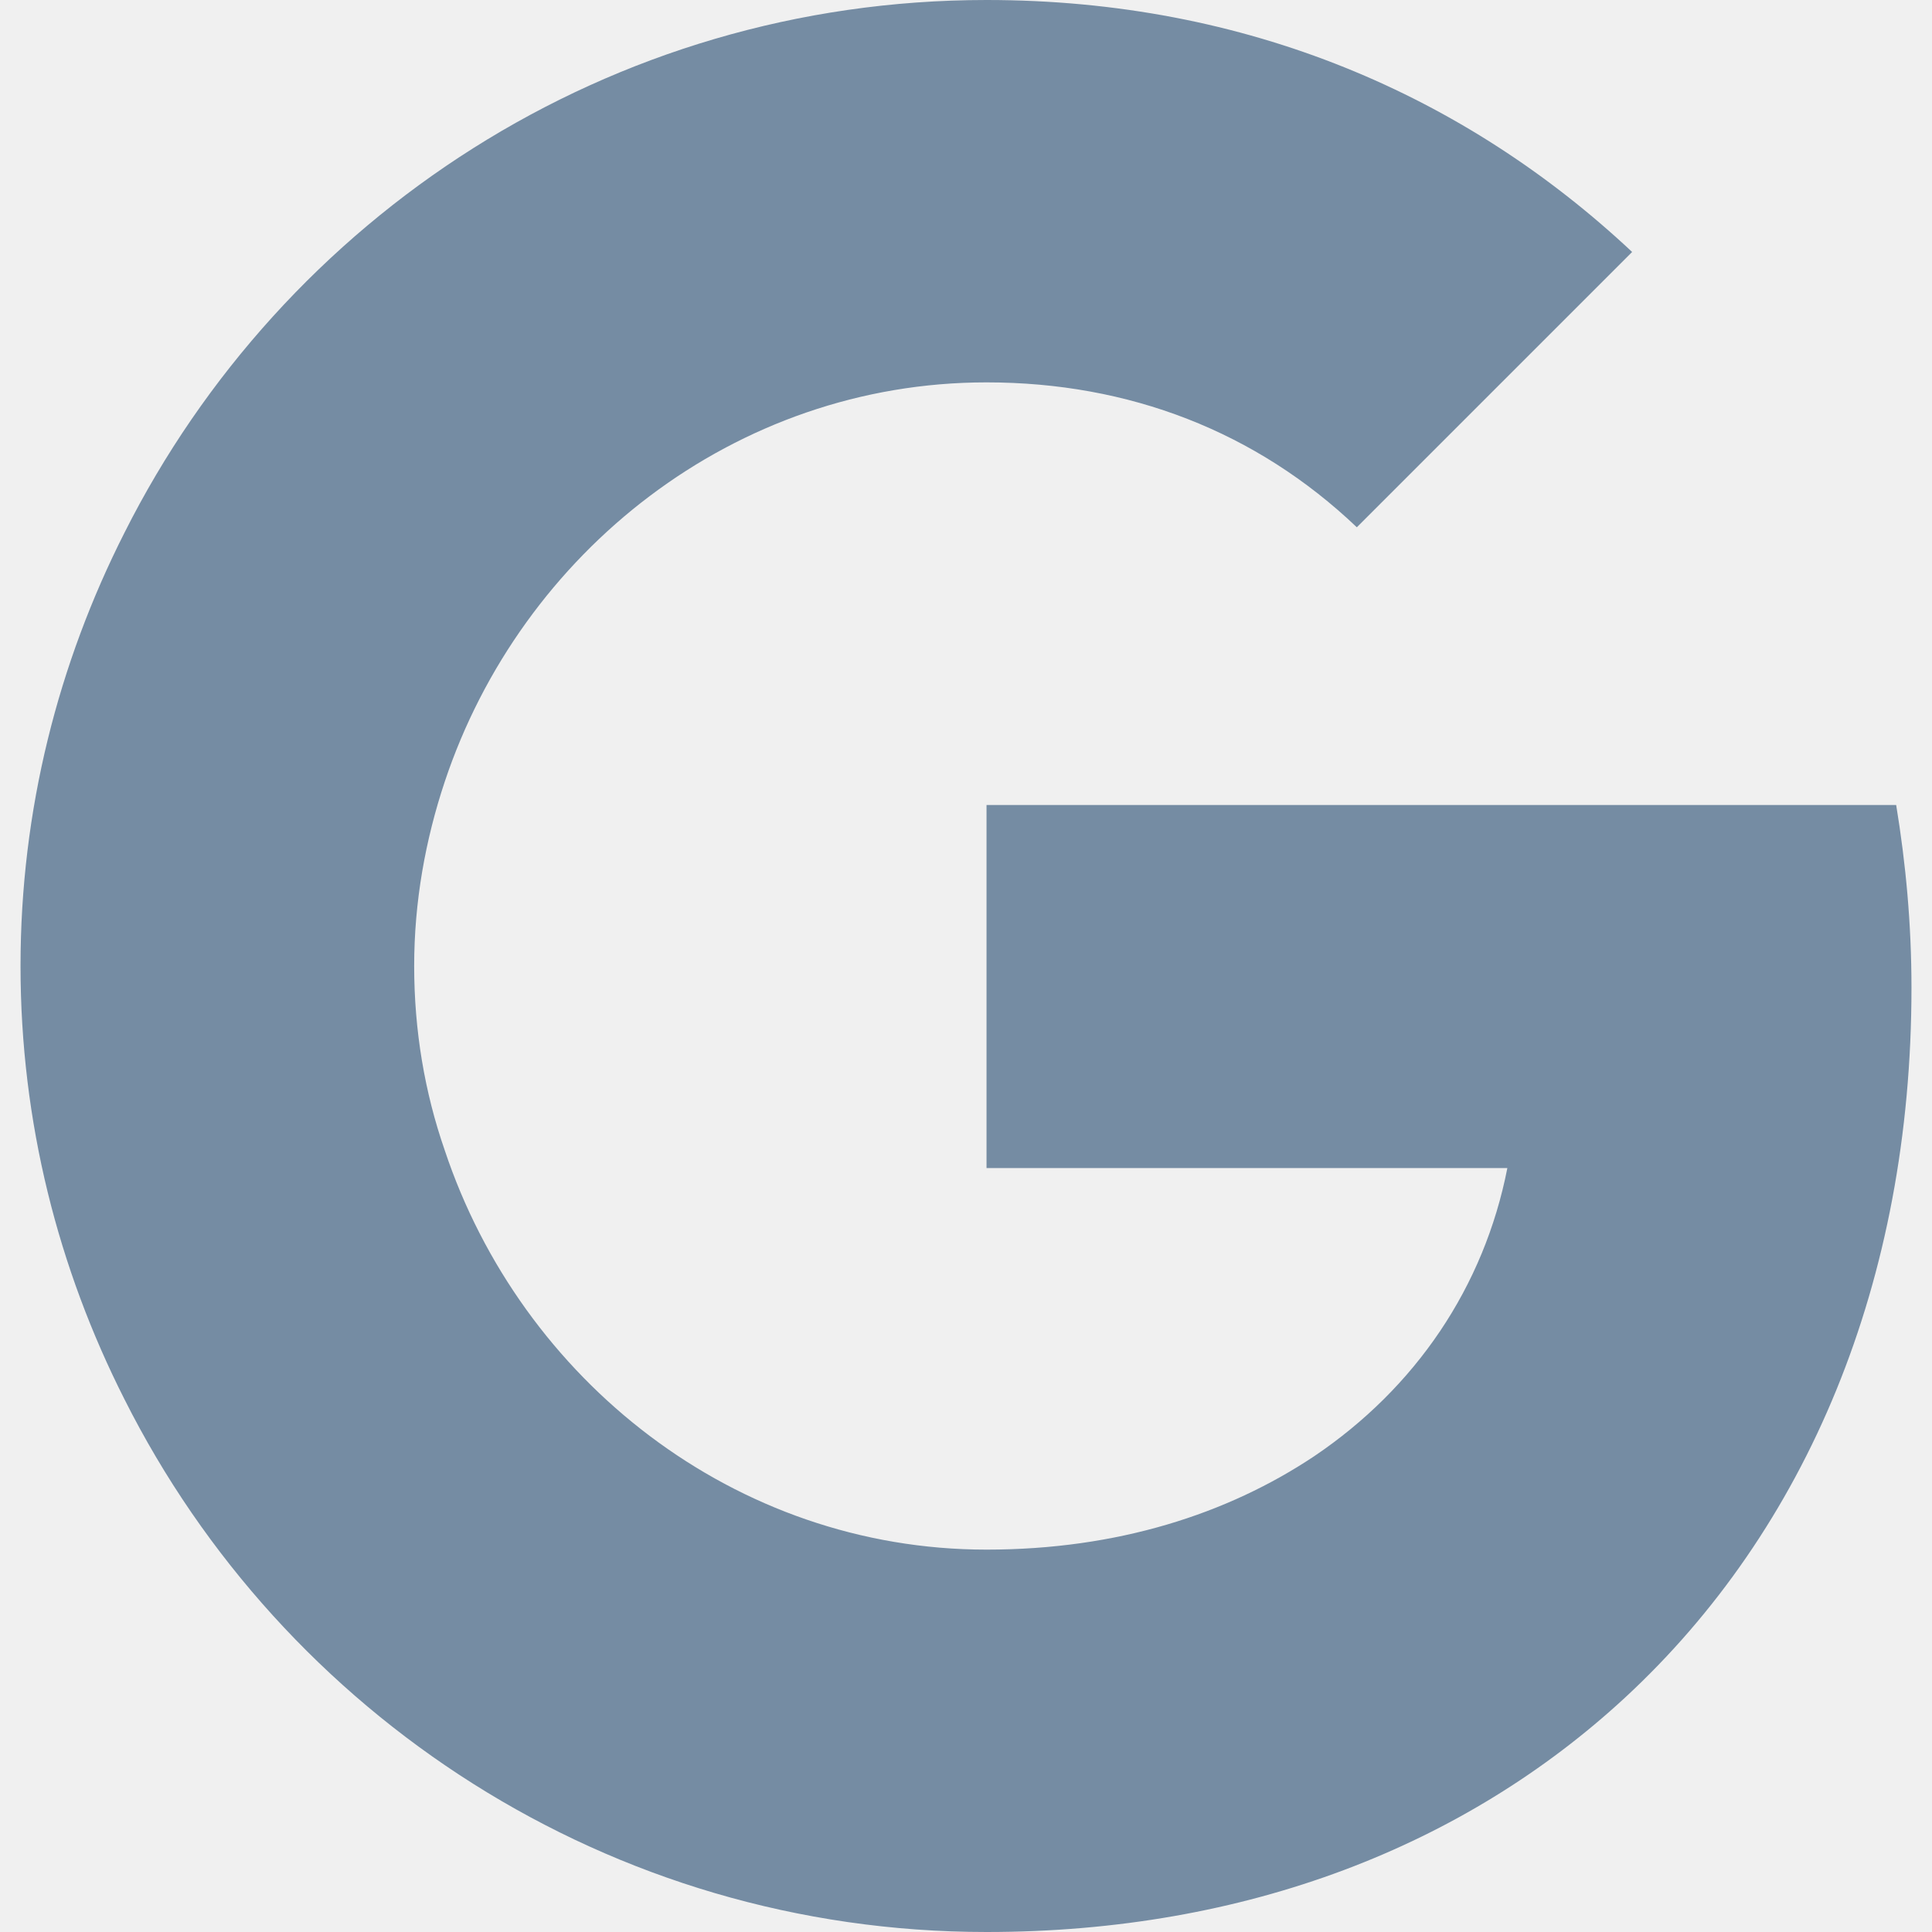
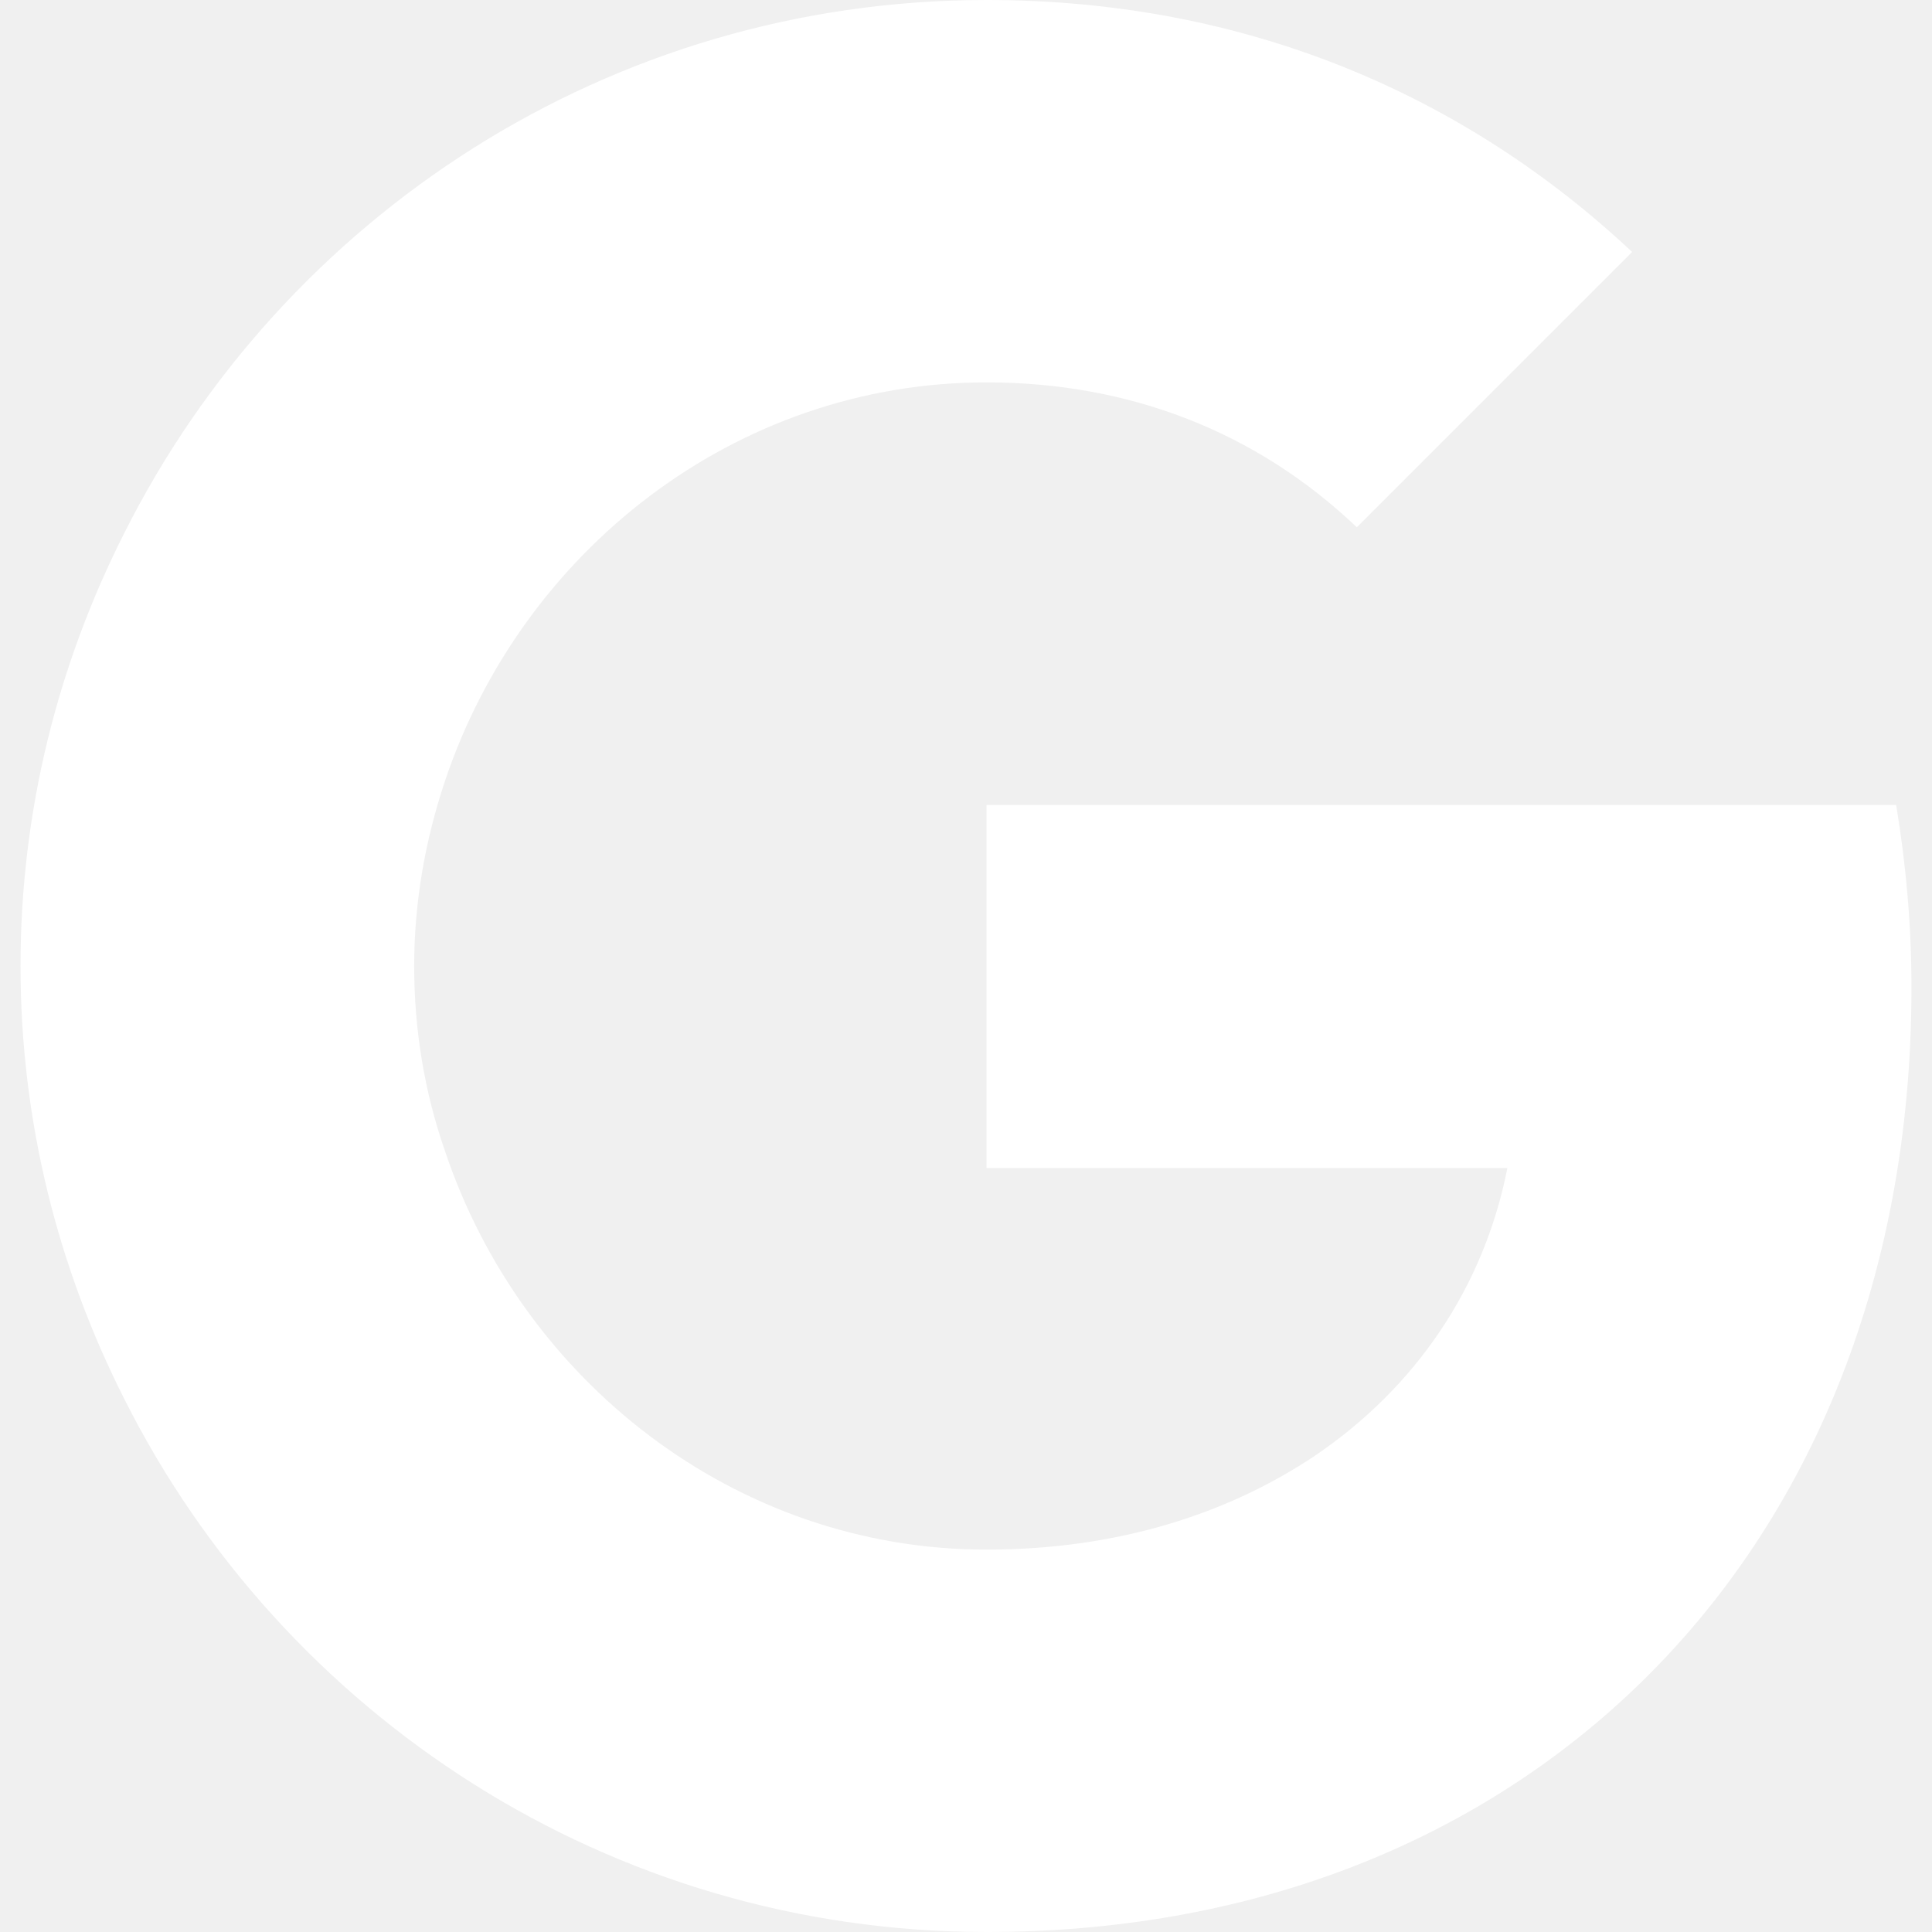
- <svg xmlns="http://www.w3.org/2000/svg" width="800px" height="800px" viewBox="0 0 24 24" id="meteor-icon-kit__solid-google" fill="none">
-   <g clip-path="url(#clip0_1292_3960)">
-     <g clip-path="url(#clip1_1292_3960)">
-       <path fill-rule="evenodd" clip-rule="evenodd" d="M12.255 4.75C14.025 4.75 15.605 5.36 16.855 6.55L20.275 3.13C18.205 1.19 15.495 0 12.255 0C7.565 0 3.515 2.7 1.545 6.62L1.545 6.62C0.725 8.24 0.255 10.06 0.255 12C0.255 13.94 0.725 15.76 1.545 17.38V17.38C3.515 21.3 7.565 24 12.255 24C15.495 24 18.205 22.92 20.185 21.09L20.185 21.09C22.445 19 23.745 15.92 23.745 12.27C23.745 11.48 23.675 10.73 23.555 10H12.255V14.51H18.725C18.435 15.99 17.585 17.24 16.325 18.09L16.325 18.09C15.245 18.81 13.875 19.25 12.255 19.25C9.125 19.25 6.475 17.14 5.525 14.29L5.525 14.29C5.275 13.57 5.145 12.8 5.145 12C5.145 11.2 5.285 10.43 5.525 9.71V9.71C6.475 6.86 9.125 4.75 12.255 4.75Z" fill="#758CA3" />
+ <svg xmlns="http://www.w3.org/2000/svg" width="800px" height="800px" viewBox="0 0 24 24" id="meteor-icon-kit__solid-google" fill="none" version="1.1">
+   <g clip-path="url(#clip0_1292_3960)" id="g2">
+     <g clip-path="url(#clip1_1292_3960)" id="g1">
+       <path fill-rule="evenodd" clip-rule="evenodd" d="M12.255 4.75C14.025 4.75 15.605 5.36 16.855 6.55L20.275 3.13C18.205 1.19 15.495 0 12.255 0C7.565 0 3.515 2.7 1.545 6.62L1.545 6.62C0.725 8.24 0.255 10.06 0.255 12C0.255 13.94 0.725 15.76 1.545 17.38V17.38C3.515 21.3 7.565 24 12.255 24C15.495 24 18.205 22.92 20.185 21.09L20.185 21.09C22.445 19 23.745 15.92 23.745 12.27C23.745 11.48 23.675 10.73 23.555 10H12.255V14.51H18.725C18.435 15.99 17.585 17.24 16.325 18.09L16.325 18.09C15.245 18.81 13.875 19.25 12.255 19.25C9.125 19.25 6.475 17.14 5.525 14.29L5.525 14.29C5.275 13.57 5.145 12.8 5.145 12C5.145 11.2 5.285 10.43 5.525 9.71V9.71C6.475 6.86 9.125 4.75 12.255 4.75Z" fill="#758CA3" id="path1" style="fill:#ffffff;fill-opacity:1" />
    </g>
  </g>
-   <defs>
+   <defs id="defs3">
    <clipPath id="clip0_1292_3960">
-       <rect width="24" height="24" fill="white" />
+       <rect width="24" height="24" fill="white" id="rect2" />
    </clipPath>
    <clipPath id="clip1_1292_3960">
-       <rect width="24" height="24" fill="white" />
+       <rect width="24" height="24" fill="white" id="rect3" />
    </clipPath>
  </defs>
</svg>
